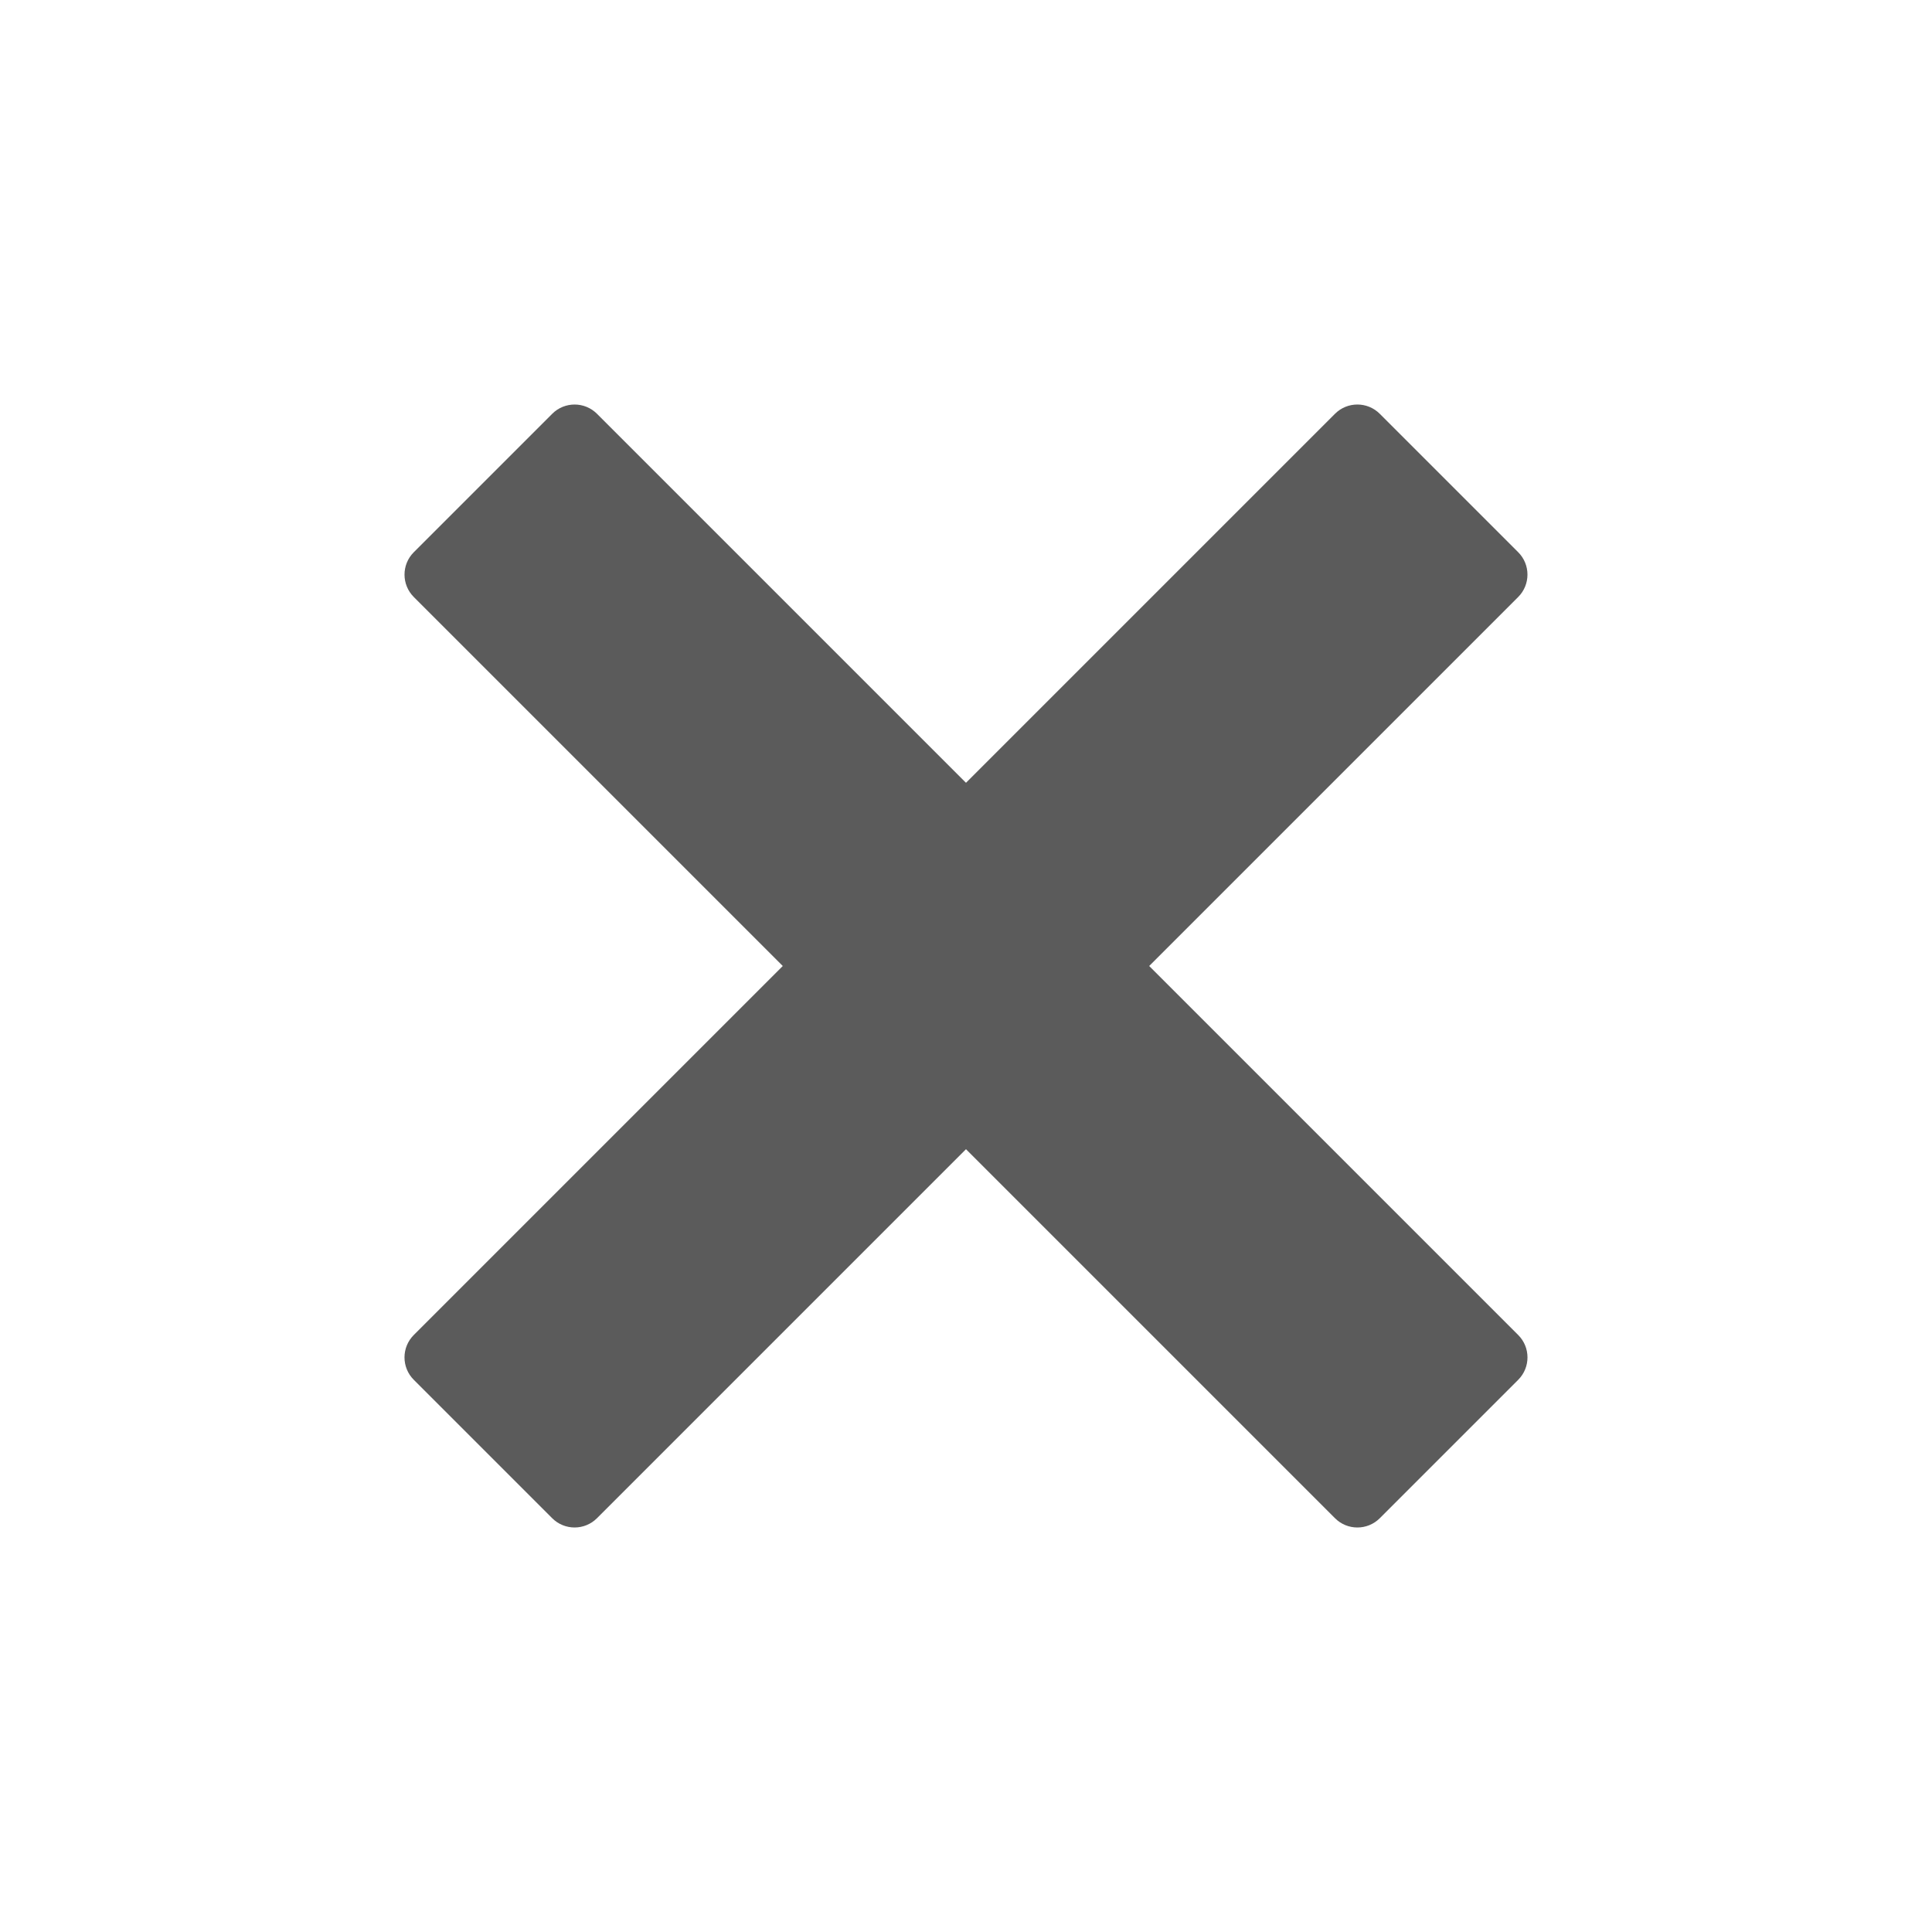
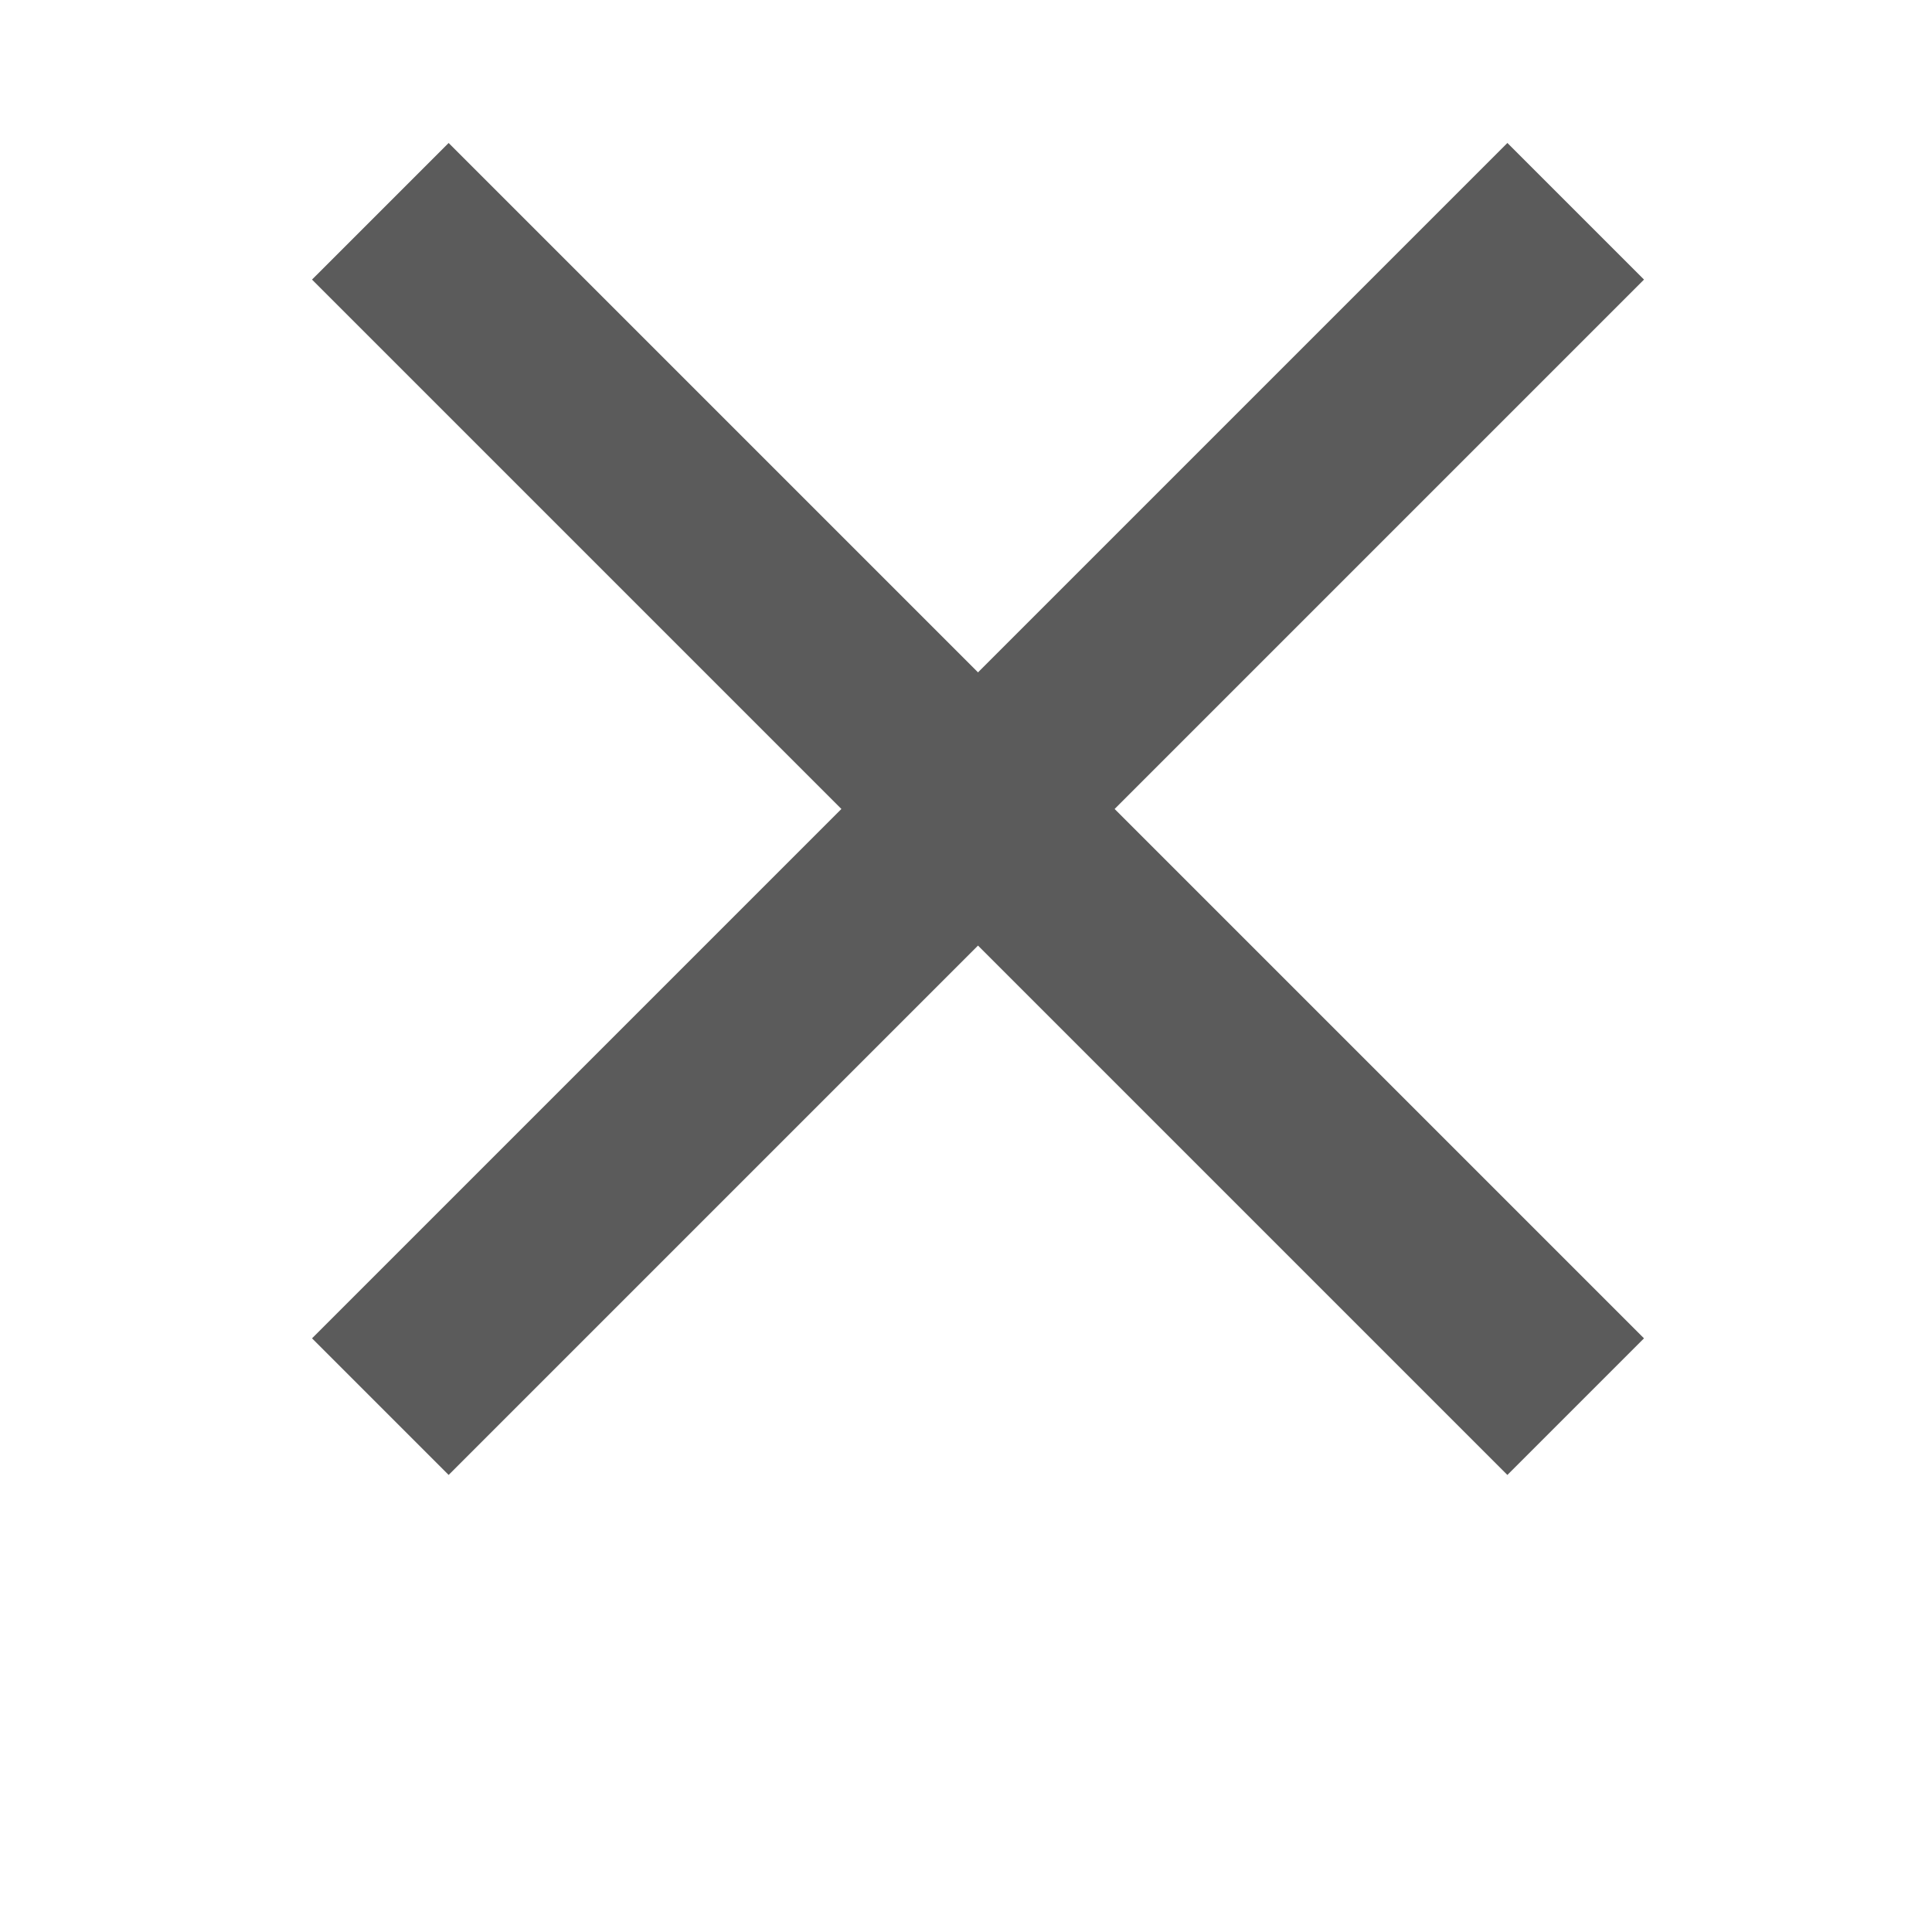
- <svg xmlns="http://www.w3.org/2000/svg" width="122" height="122" viewBox="0 0 122 122" fill="none">
-   <rect x="24.715" y="36.285" width="16.361" height="86.267" rx="2" transform="rotate(-45 24.7153 36.2845)" fill="#5B5B5B" />
-   <rect x="36.284" y="97.284" width="16.361" height="86.267" rx="2" transform="rotate(-135 36.2837 97.2844)" fill="#5B5B5B" />
+ <svg xmlns="http://www.w3.org/2000/svg" width="80" height="80" viewBox="0 0 80 80" fill="none">
+   <rect x="12.92" y="11.577" width="8" height="70" transform="rotate(-45 12.9202 11.5771)" fill="#5B5B5B" />
+   <rect x="18.577" y="61.075" width="8" height="70" transform="rotate(-135 18.5771 61.0746)" fill="#5B5B5B" />
</svg>
